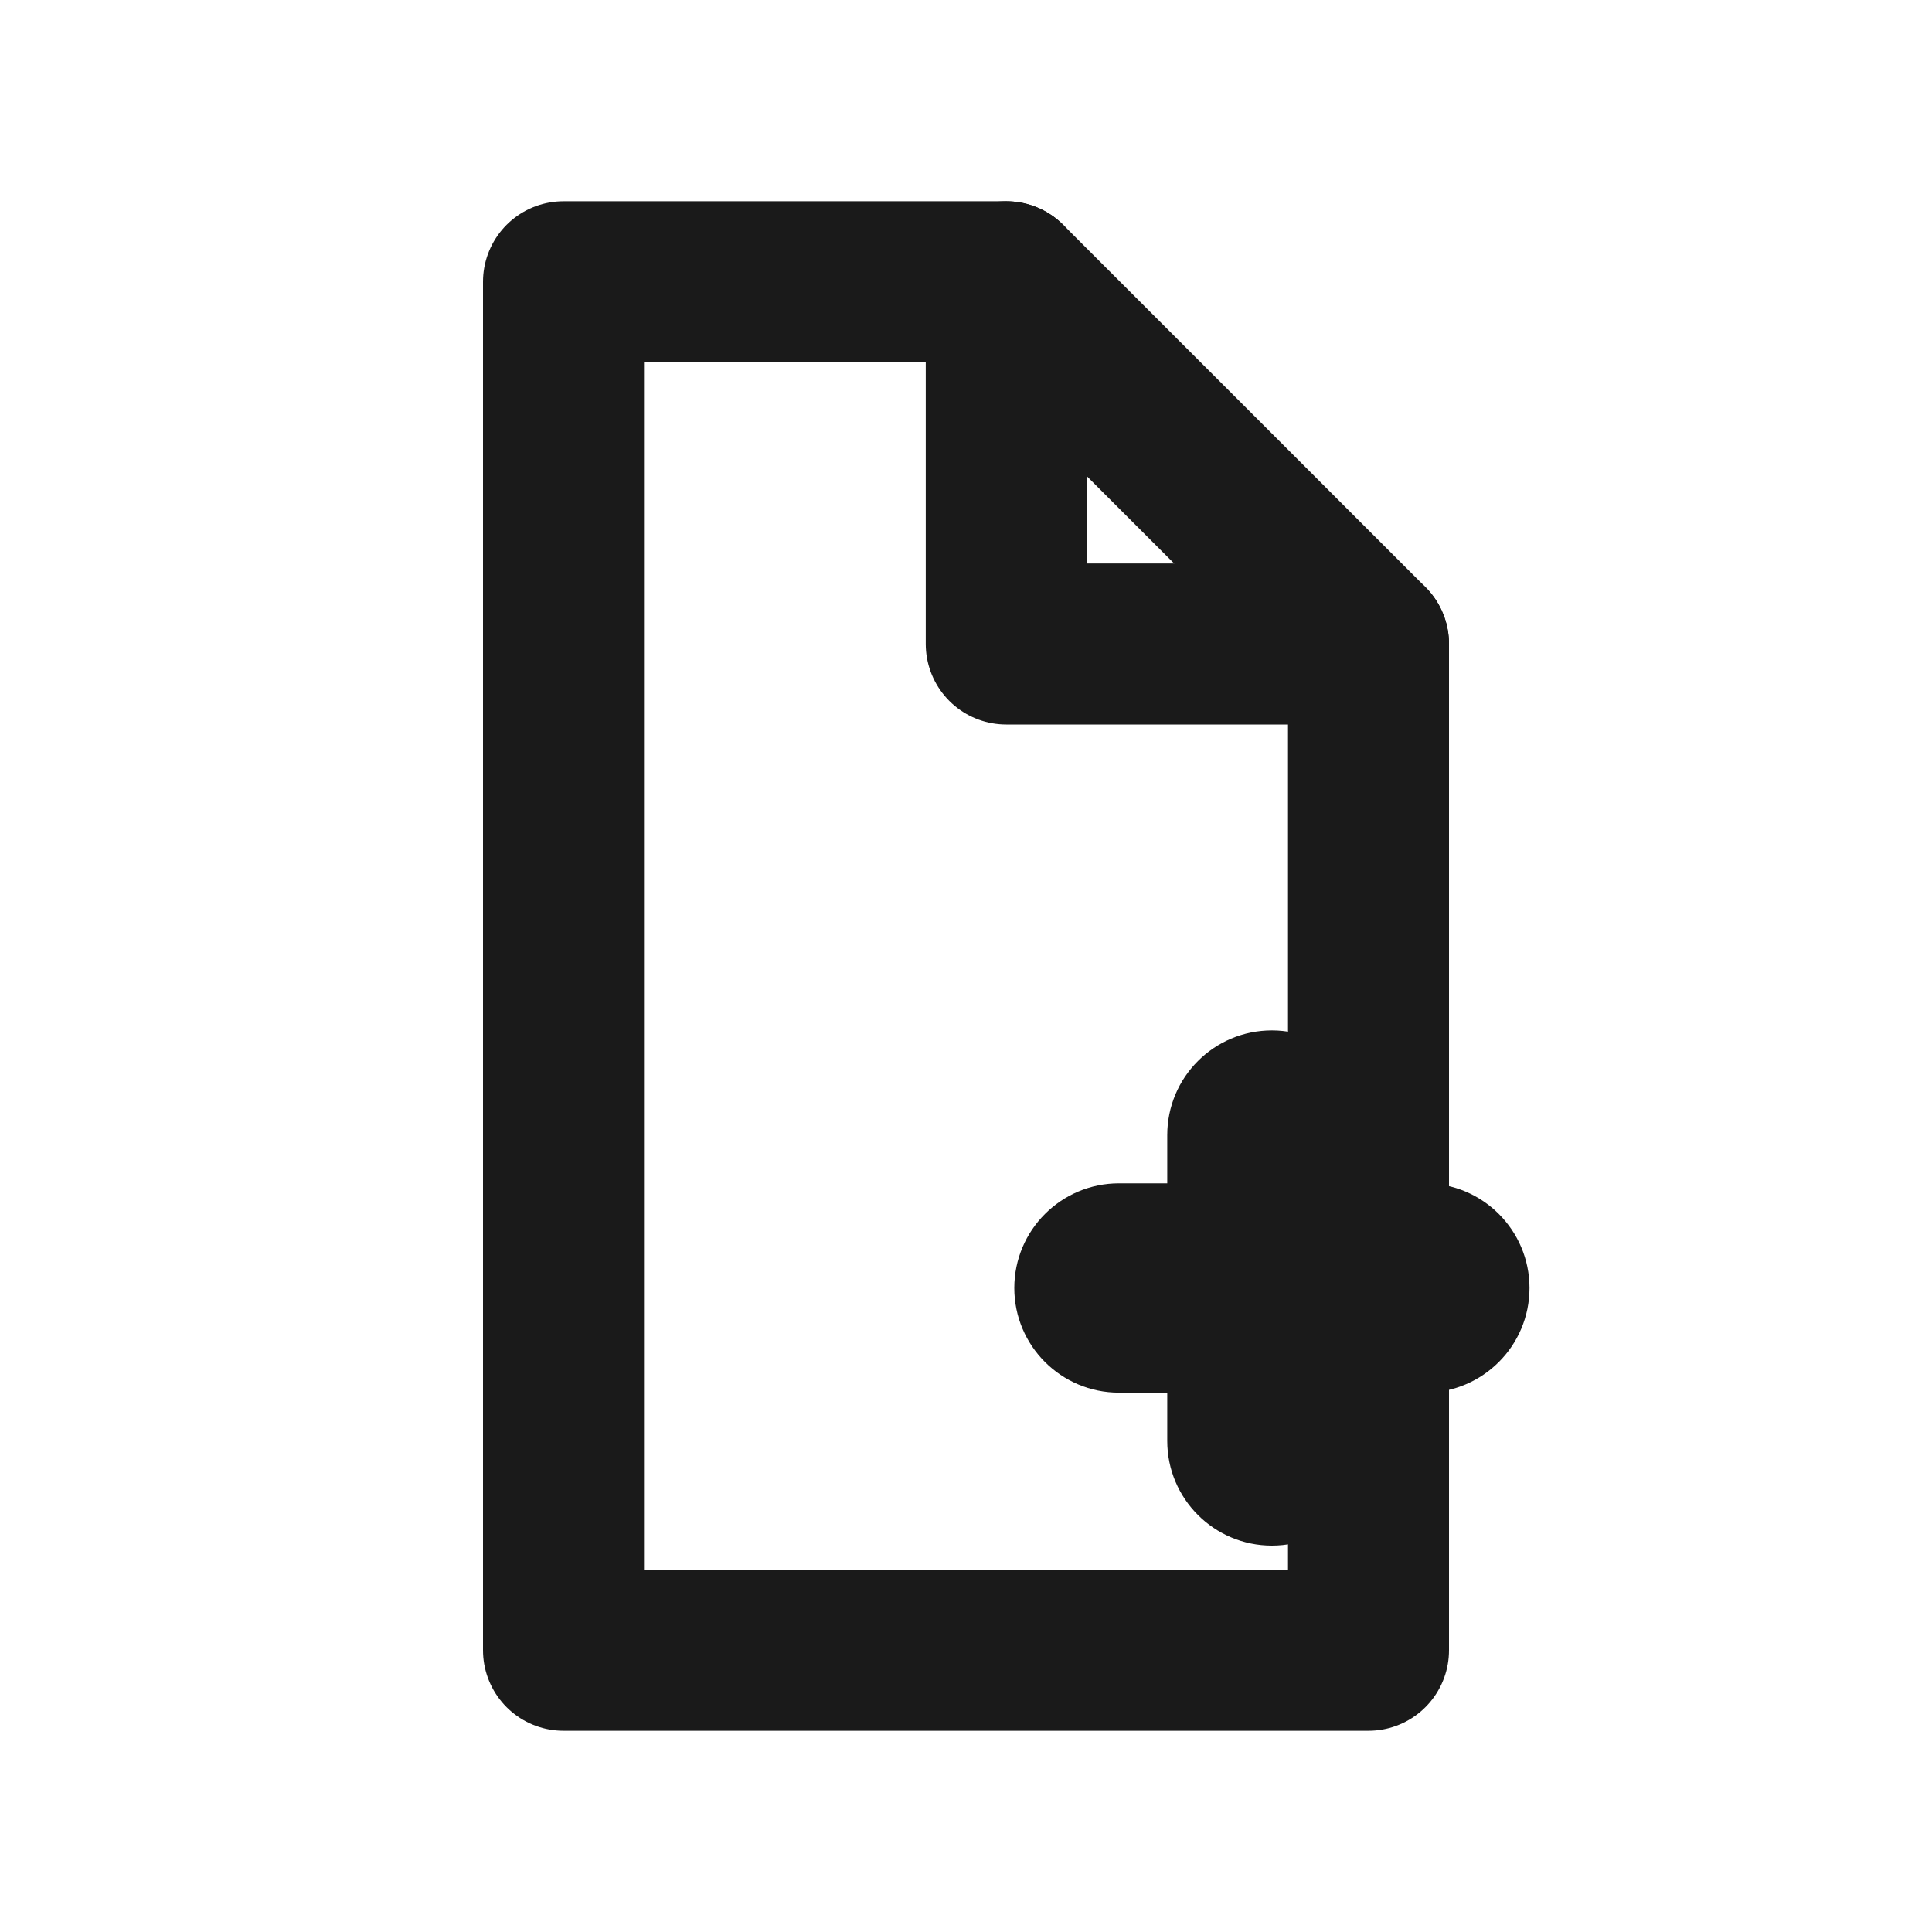
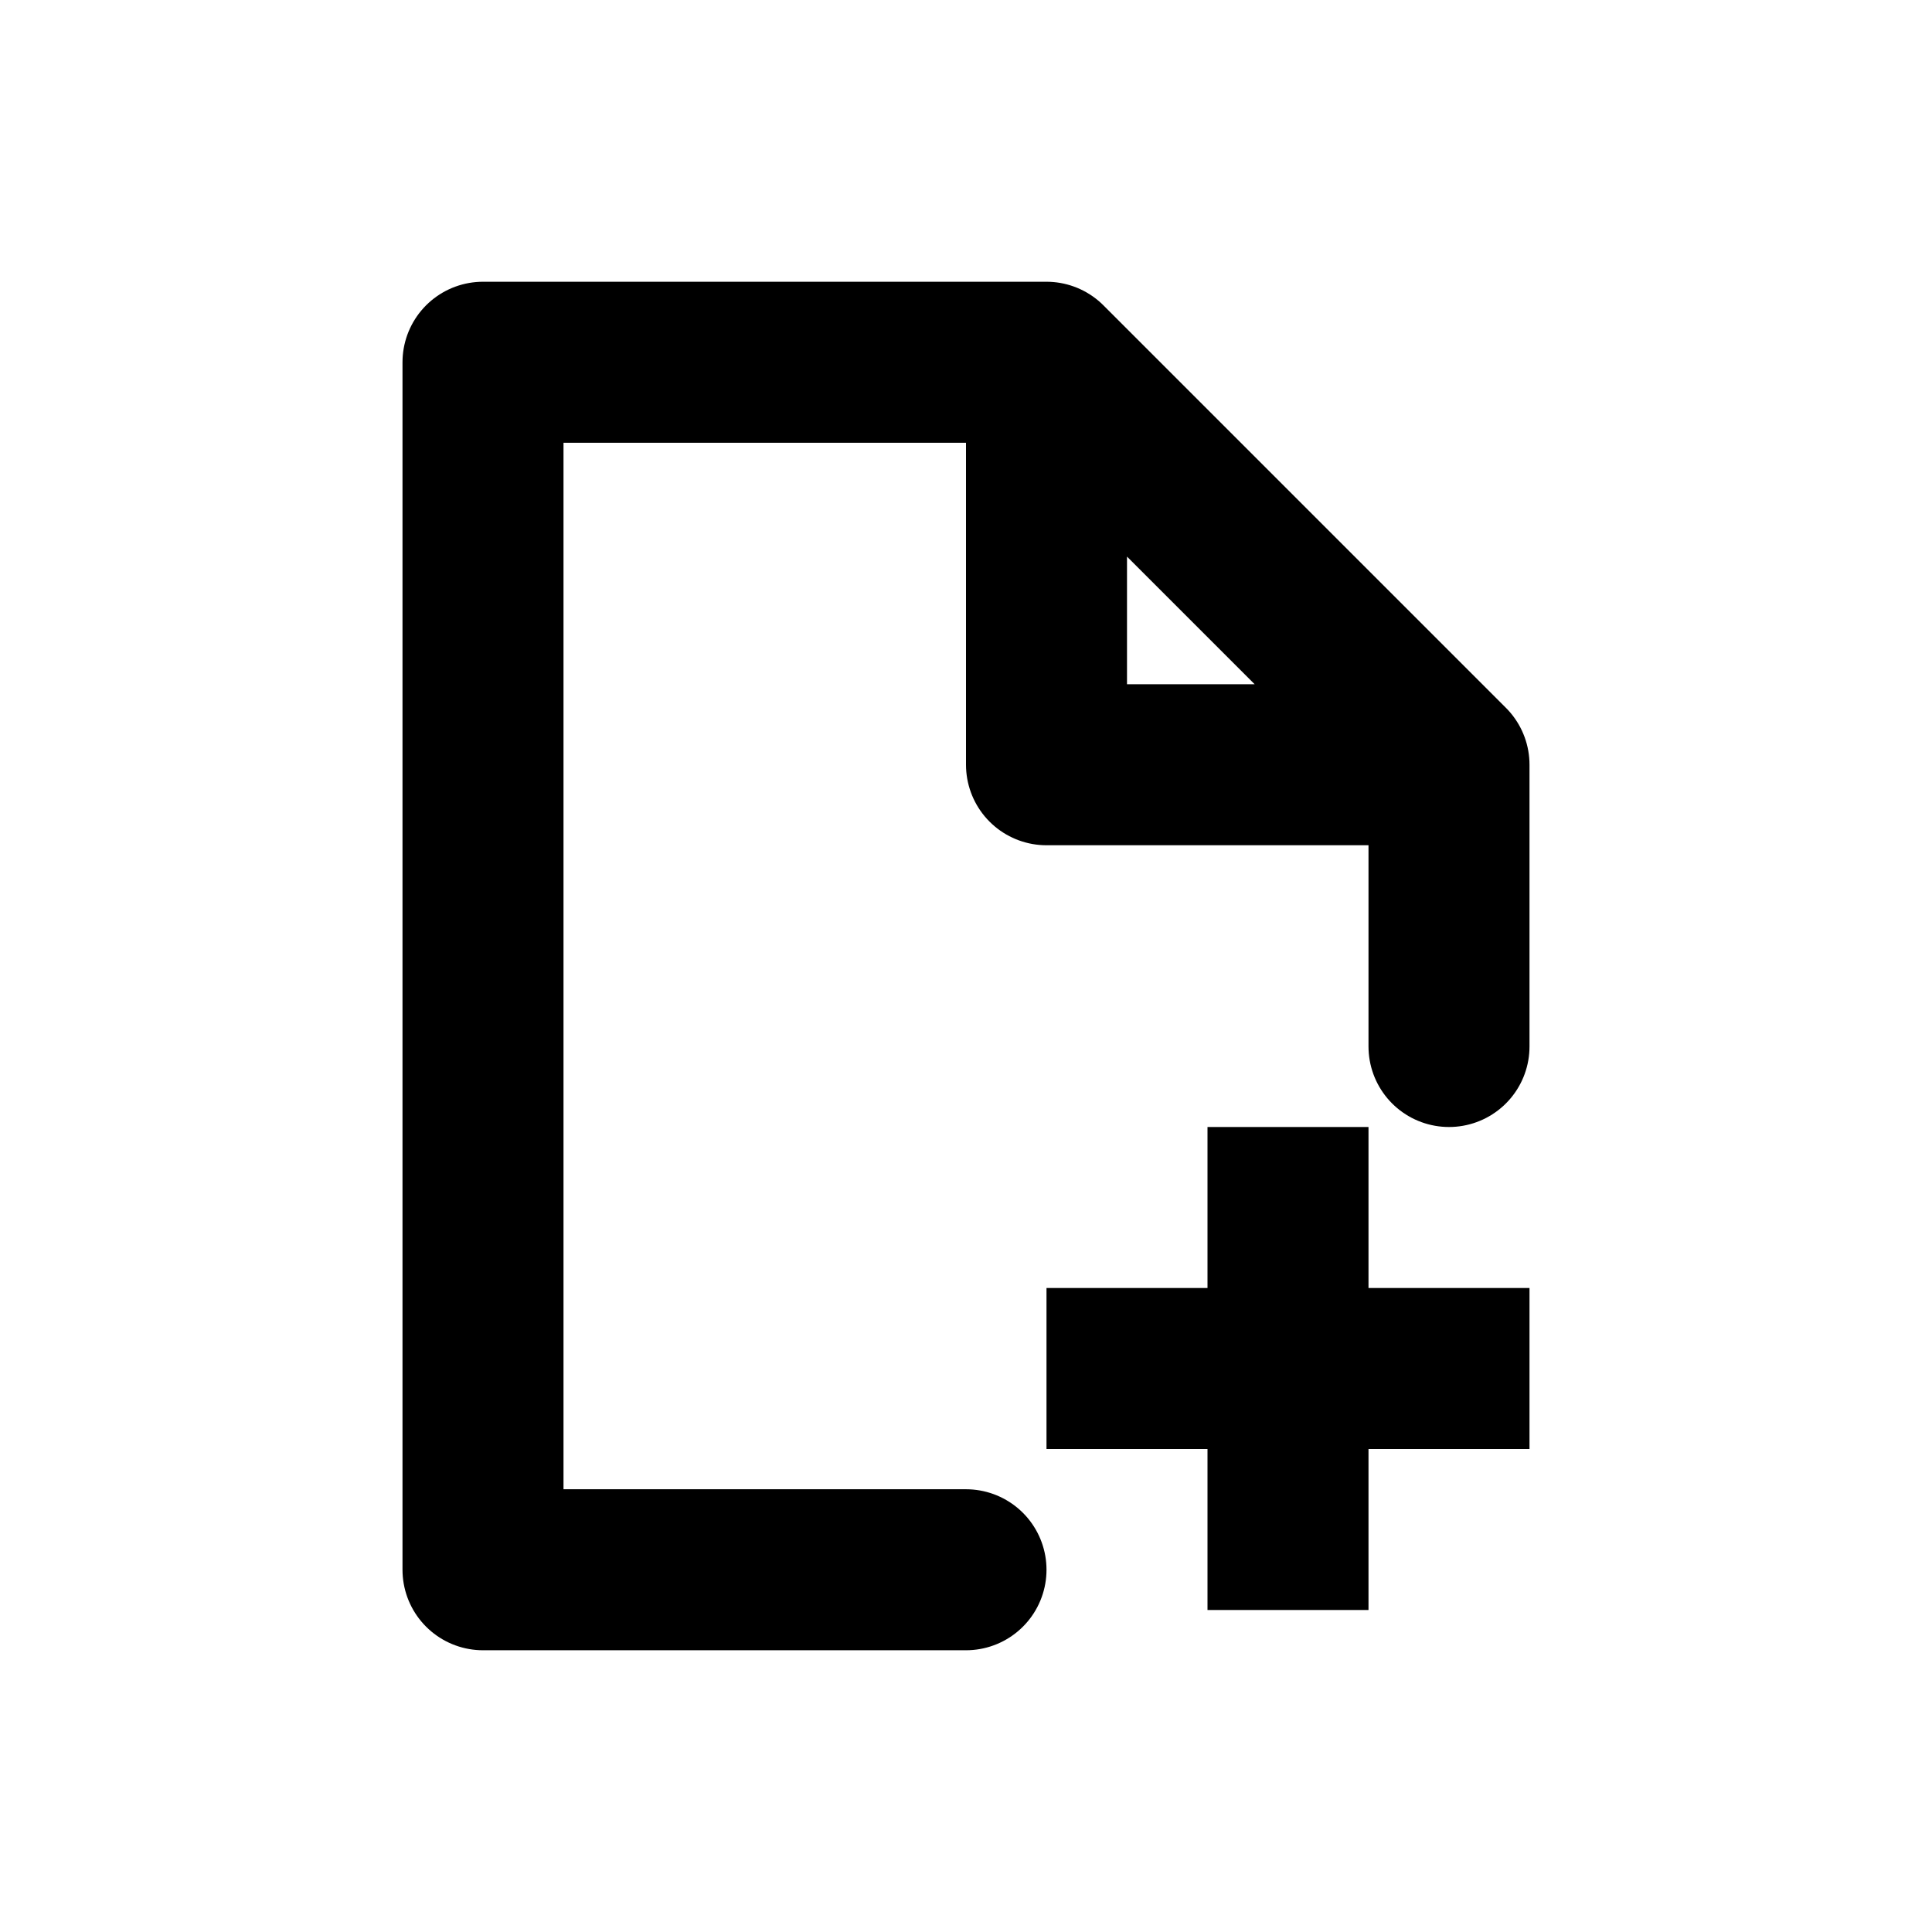
- <svg xmlns="http://www.w3.org/2000/svg" width="24px" height="24px" viewBox="0 0 24 24" version="1.1">
-   <path fill="none" stroke="#1a1a1a" stroke-width="2" stroke-linecap="round" stroke-linejoin="round" d="M7 3.5h5.5L17 8v12.5h-10Z" />
-   <path fill="none" stroke="#1a1a1a" stroke-width="2" stroke-linecap="round" stroke-linejoin="round" d="M12.5 3.5V8H17" />
-   <rect fill="#1a1a1a" stroke="none" x="12.6" y="14.7" width="6.4" height="2.6" rx="1.3" />
-   <rect fill="#1a1a1a" stroke="none" x="14.5" y="12.8" width="2.6" height="6.4" rx="1.3" />
+ <svg xmlns="http://www.w3.org/2000/svg" width="24" height="24" viewBox="0 0 24 24">
+   <g fill="none" stroke="currentColor" stroke-width="2" stroke-linecap="round" stroke-linejoin="round">
+     <path d="M6 4.5h7l5 5V13M13 4.5v5h5M6 4.5v15h6" />
+   </g>
+   <path fill="currentColor" stroke="none" d="M15 14h2v2h2v2h-2v2h-2v-2h-2v-2h2z" />
</svg>
